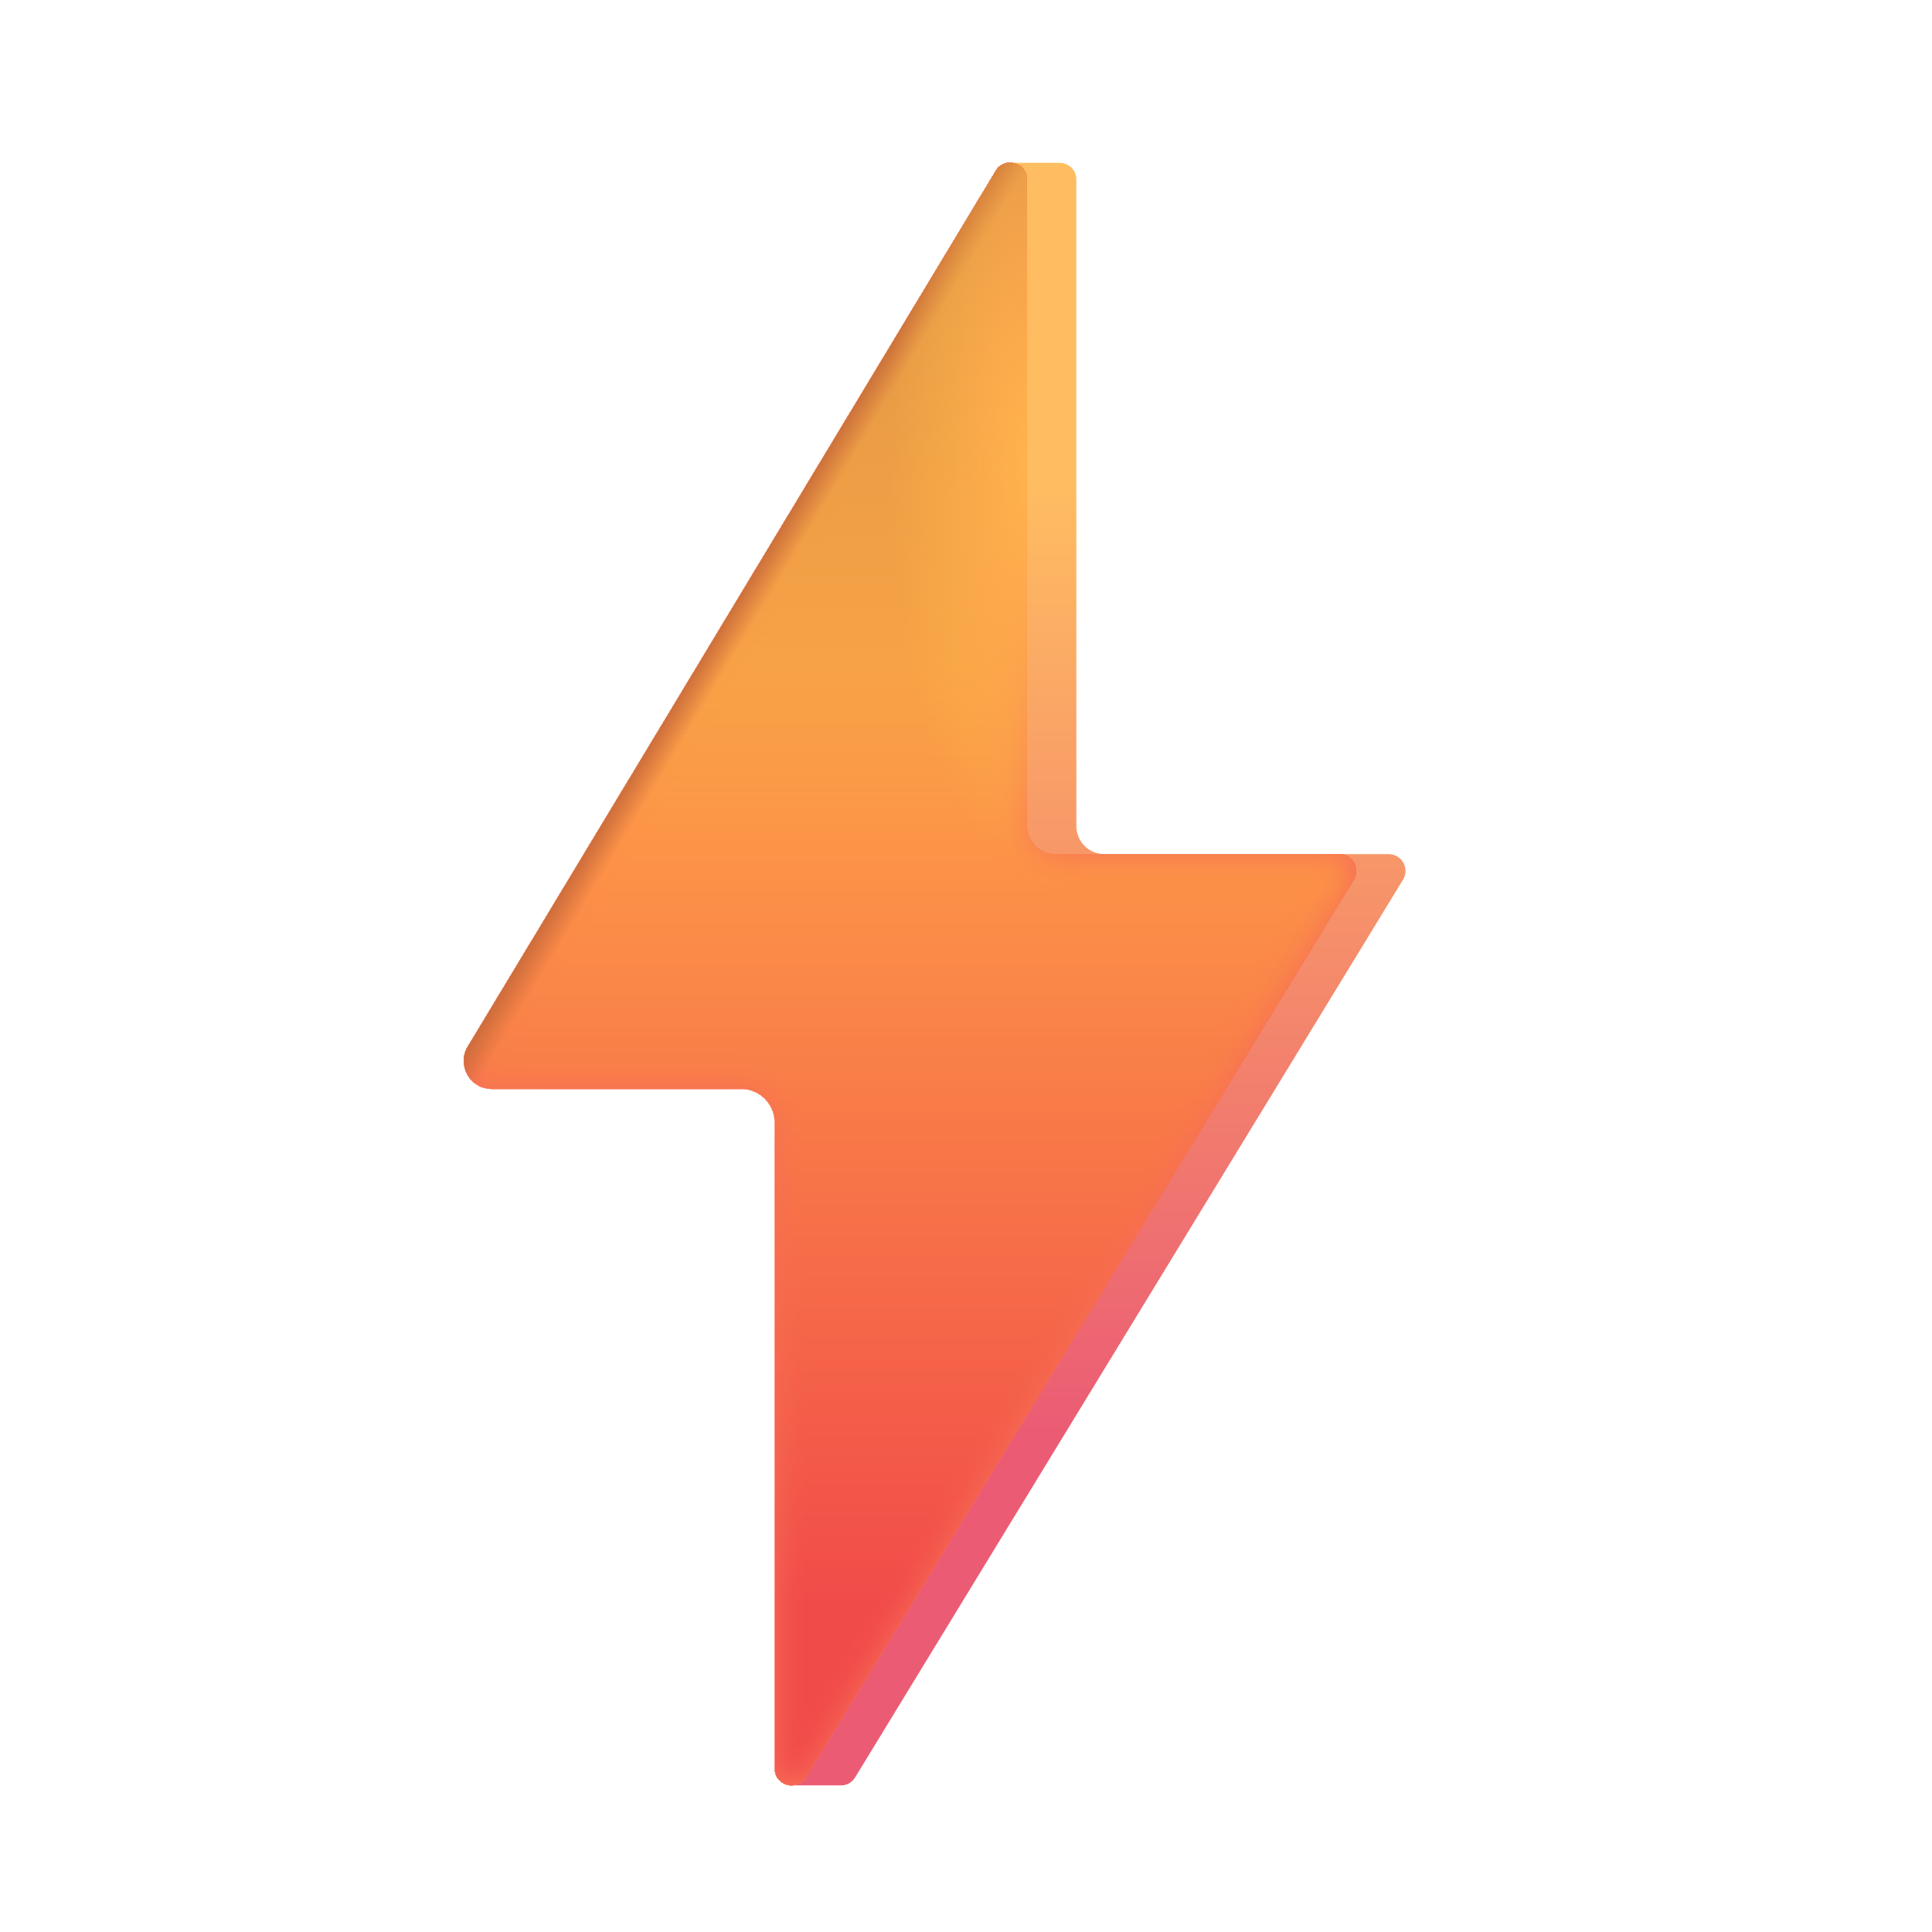
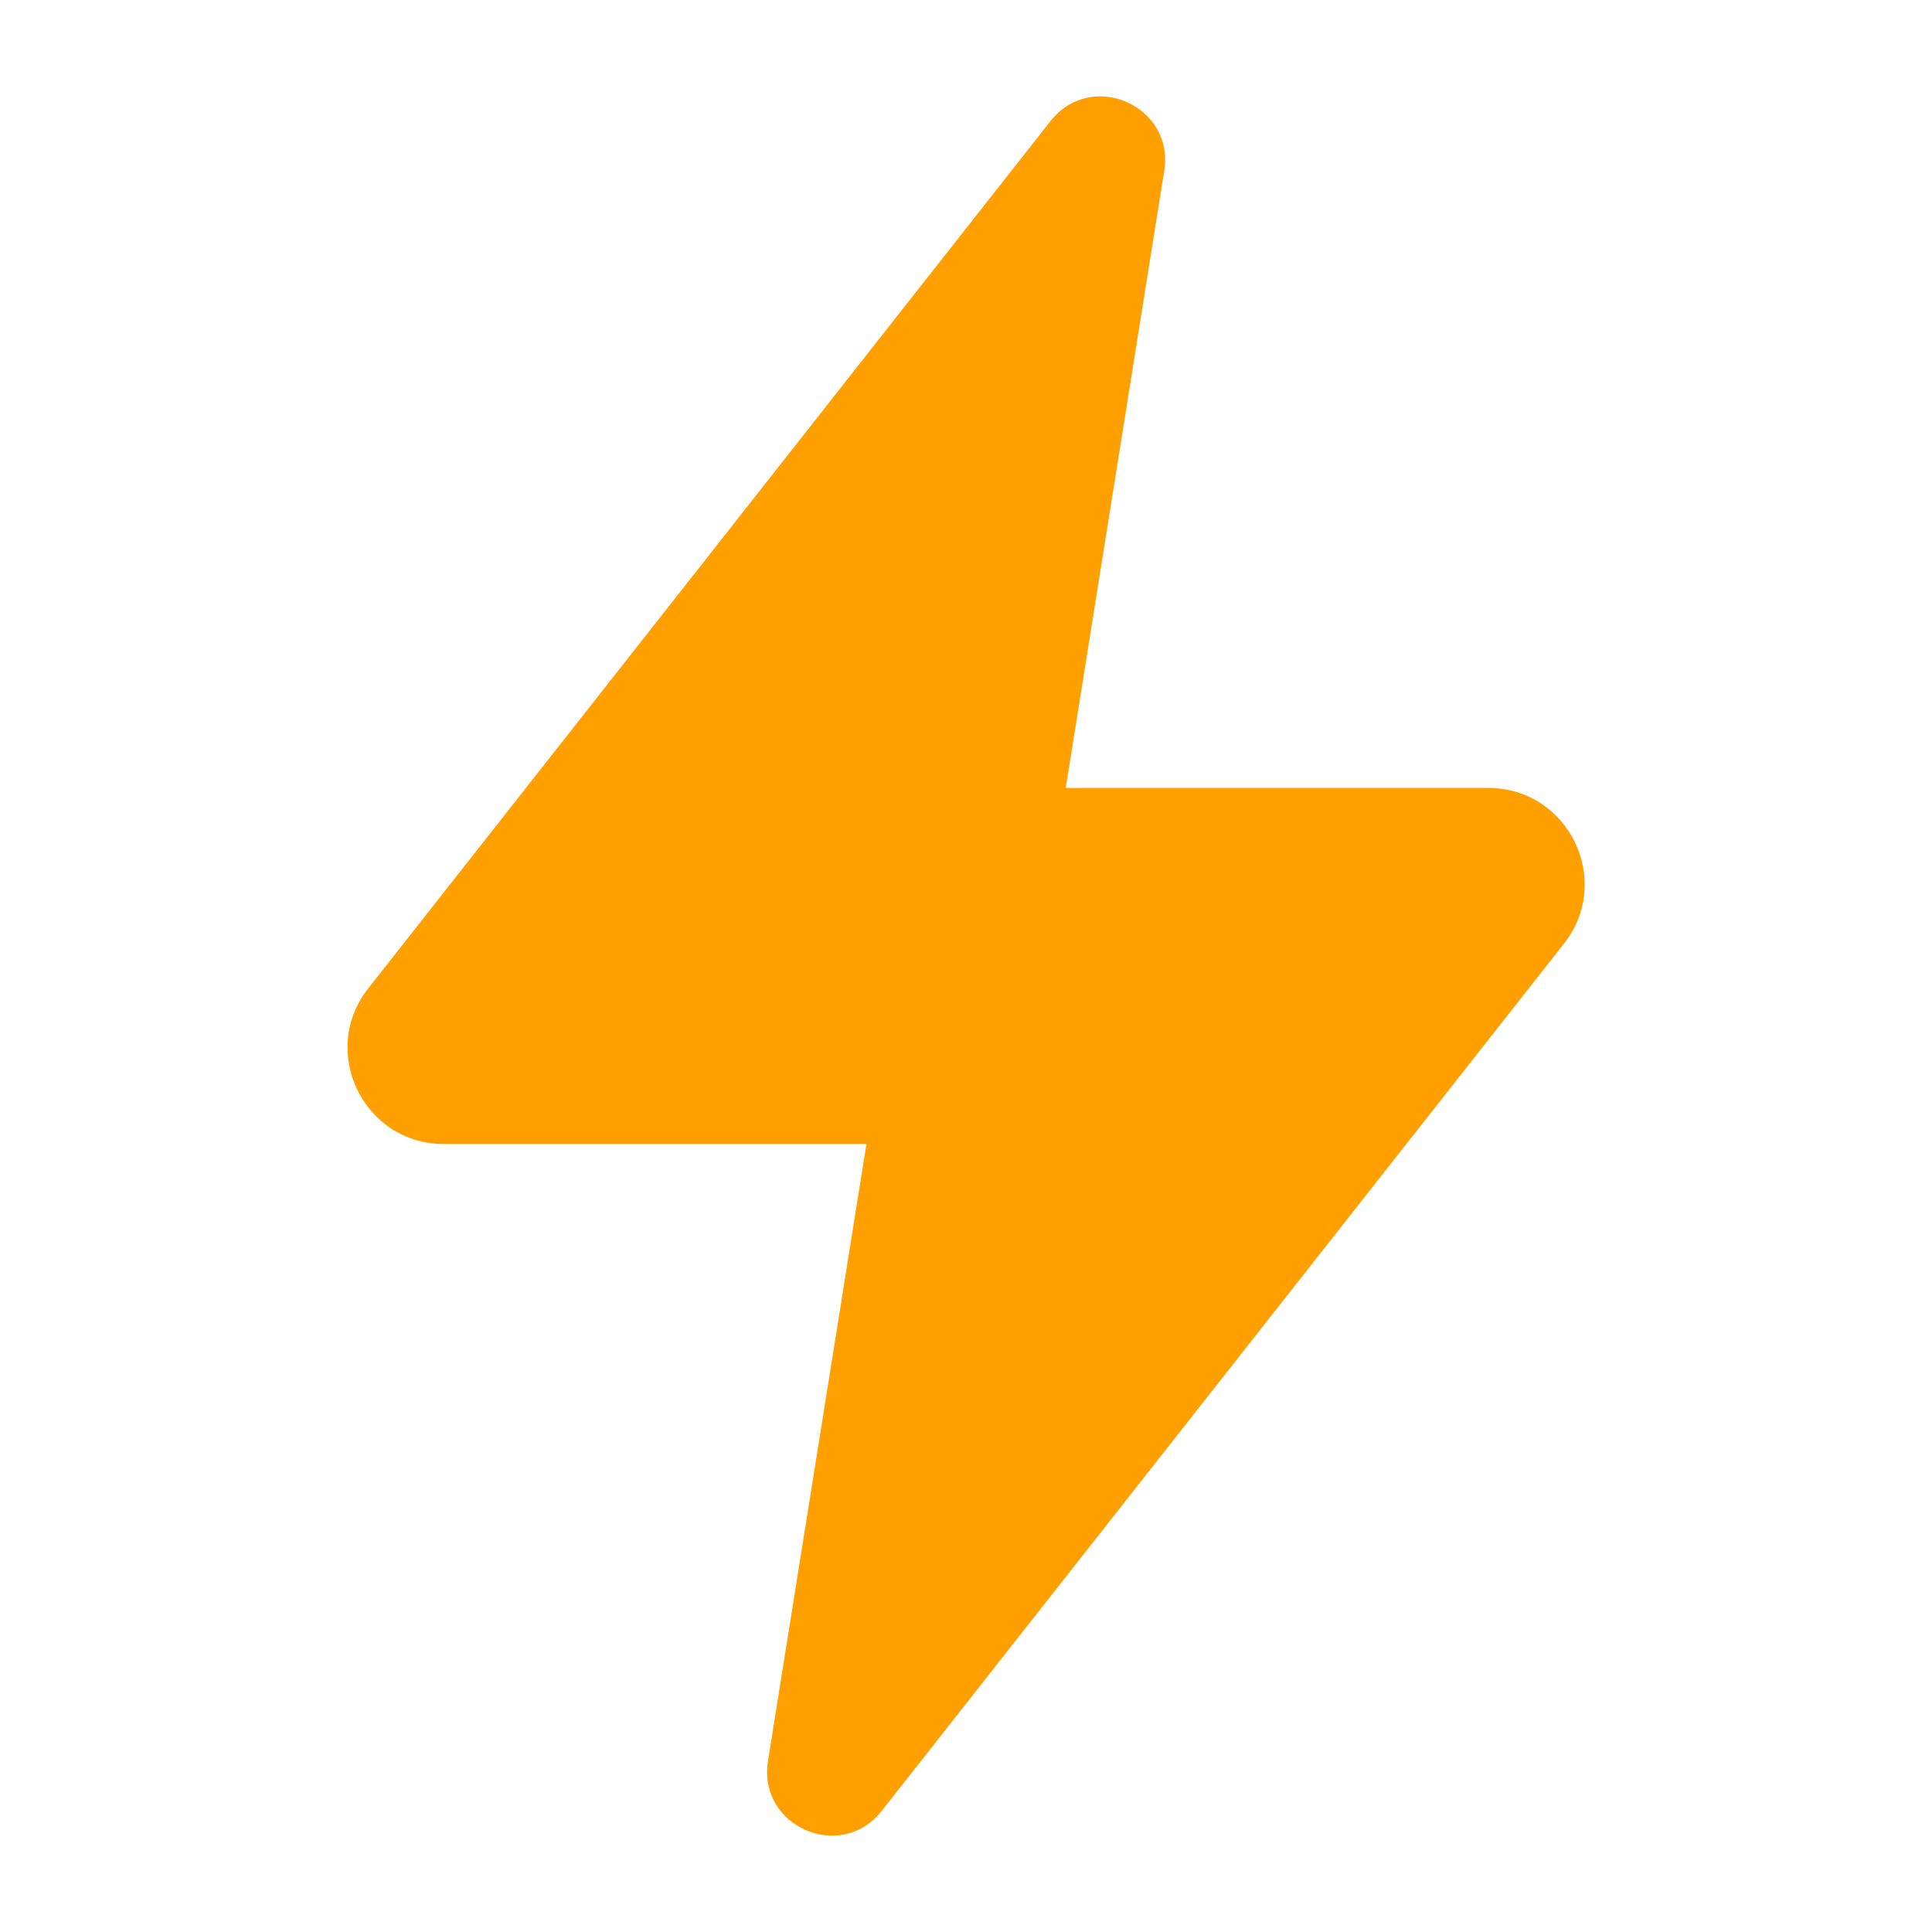
- <svg xmlns="http://www.w3.org/2000/svg" fill="none" height="32" viewBox="0 0 32 32" width="32">
-   <filter id="a" color-interpolation-filters="sRGB" filterUnits="userSpaceOnUse" height="26.875" width="14.78" x="7.682" y="2.696">
-     <feFlood flood-opacity="0" result="BackgroundImageFix" />
-     <feBlend in="SourceGraphic" in2="BackgroundImageFix" mode="normal" result="shape" />
-     <feColorMatrix in="SourceAlpha" result="hardAlpha" type="matrix" values="0 0 0 0 0 0 0 0 0 0 0 0 0 0 0 0 0 0 127 0" />
-     <feOffset />
-     <feGaussianBlur stdDeviation=".25" />
-     <feComposite in2="hardAlpha" k2="-1" k3="1" operator="arithmetic" />
-     <feColorMatrix type="matrix" values="0 0 0 0 0.969 0 0 0 0 0.431 0 0 0 0 0.337 0 0 0 1 0" />
-     <feBlend in2="shape" mode="normal" result="effect1_innerShadow_18_15539" />
-   </filter>
-   <linearGradient id="b" gradientUnits="userSpaceOnUse" x1="18.407" x2="18.407" y1="7.966" y2="23.712">
-     <stop offset="0" stop-color="#ffbd61" />
-     <stop offset="1" stop-color="#eb5c74" />
-   </linearGradient>
-   <linearGradient id="c" gradientUnits="userSpaceOnUse" x1="15.072" x2="15.072" y1="11.05" y2="26.586">
-     <stop offset="0" stop-color="#ffa547" />
-     <stop offset="1" stop-color="#f14b49" />
-   </linearGradient>
-   <linearGradient id="d" gradientUnits="userSpaceOnUse" x1="15.072" x2="15.072" y1="2.696" y2="13.761">
-     <stop offset="0" stop-color="#df9844" />
-     <stop offset="1" stop-color="#df9844" stop-opacity="0" />
-   </linearGradient>
-   <radialGradient id="e" cx="0" cy="0" gradientTransform="matrix(0 6.45595 -1.40857 0 17.0992 7.9239)" gradientUnits="userSpaceOnUse" r="1">
-     <stop offset="0" stop-color="#fe9052" />
-     <stop offset="1" stop-color="#fe9052" stop-opacity="0" />
-   </radialGradient>
-   <linearGradient id="f" gradientUnits="userSpaceOnUse" x1="13.063" x2="13.493" y1="8.372" y2="8.63">
-     <stop offset="0" stop-color="#c76c38" />
-     <stop offset="1" stop-color="#c76c38" stop-opacity="0" />
-   </linearGradient>
-   <radialGradient id="g" cx="0" cy="0" gradientTransform="matrix(0 6.6875 -2.4375 0 17.157 7.71616)" gradientUnits="userSpaceOnUse" r="1">
-     <stop offset="0" stop-color="#ffb54b" />
-     <stop offset="1" stop-color="#ffb54b" stop-opacity="0" />
-   </radialGradient>
-   <path d="m16.724 3.803-8.157 13.529c-.187.309.036.704.398.704l4.127 0c.308 0 .557.249.557.557v8.637h-.491v2.341h.752c.095.007.194-.034.255-.134l9.073-14.866c.113-.186-.02-.424-.238-.424h-4.708c-.257 0-.464-.208-.464-.464v-10.708c0-.165-.127-.269-.262-.278l-.842-.001z" fill="url(#b)" />
-   <g filter="url(#a)">
-     <path d="m16.493 2.831-8.743 14.501c-.187.309.036.704.398.704h4.127c.308 0 .557.249.557.557v10.699c0 .281.37.385.516.145l9.073-14.866c.113-.186-.02-.424-.238-.424h-4.709c-.256 0-.464-.208-.464-.464v-10.708c0-.282-.371-.386-.517-.144z" fill="url(#c)" />
-   </g>
-   <path d="m16.493 2.831-8.743 14.501c-.187.309.036.704.398.704h4.127c.308 0 .557.249.557.557v10.699c0 .281.37.385.516.145l9.073-14.866c.113-.186-.02-.424-.238-.424h-4.709c-.256 0-.464-.208-.464-.464v-10.708c0-.282-.371-.386-.517-.144z" fill="url(#d)" />
-   <path d="m16.493 2.831-8.743 14.501c-.187.309.036.704.398.704h4.127c.308 0 .557.249.557.557v10.699c0 .281.37.385.516.145l9.073-14.866c.113-.186-.02-.424-.238-.424h-4.709c-.256 0-.464-.208-.464-.464v-10.708c0-.282-.371-.386-.517-.144z" fill="url(#e)" />
-   <path d="m16.493 2.831-8.743 14.501c-.187.309.036.704.398.704h4.127c.308 0 .557.249.557.557v10.699c0 .281.37.385.516.145l9.073-14.866c.113-.186-.02-.424-.238-.424h-4.709c-.256 0-.464-.208-.464-.464v-10.708c0-.282-.371-.386-.517-.144z" fill="url(#f)" />
-   <path d="m16.493 2.831-8.743 14.501c-.187.309.036.704.398.704h4.127c.308 0 .557.249.557.557v10.699c0 .281.37.385.516.145l9.073-14.866c.113-.186-.02-.424-.238-.424h-4.709c-.256 0-.464-.208-.464-.464v-10.708c0-.282-.371-.386-.517-.144z" fill="url(#g)" />
+ <svg xmlns="http://www.w3.org/2000/svg" viewBox="0 0 32 32" focusable="false">
+   <path d="M6.1 16.37L17.399 2.006C18.076 1.144 19.456 1.748 19.283 2.83L17.652 13.051H24.651C25.981 13.051 26.726 14.585 25.903 15.631L14.604 29.994C13.927 30.856 12.547 30.252 12.72 29.17L14.351 18.949H7.353C6.022 18.949 5.277 17.415 6.1 16.37Z" fill="#FF9F00" />
</svg>
